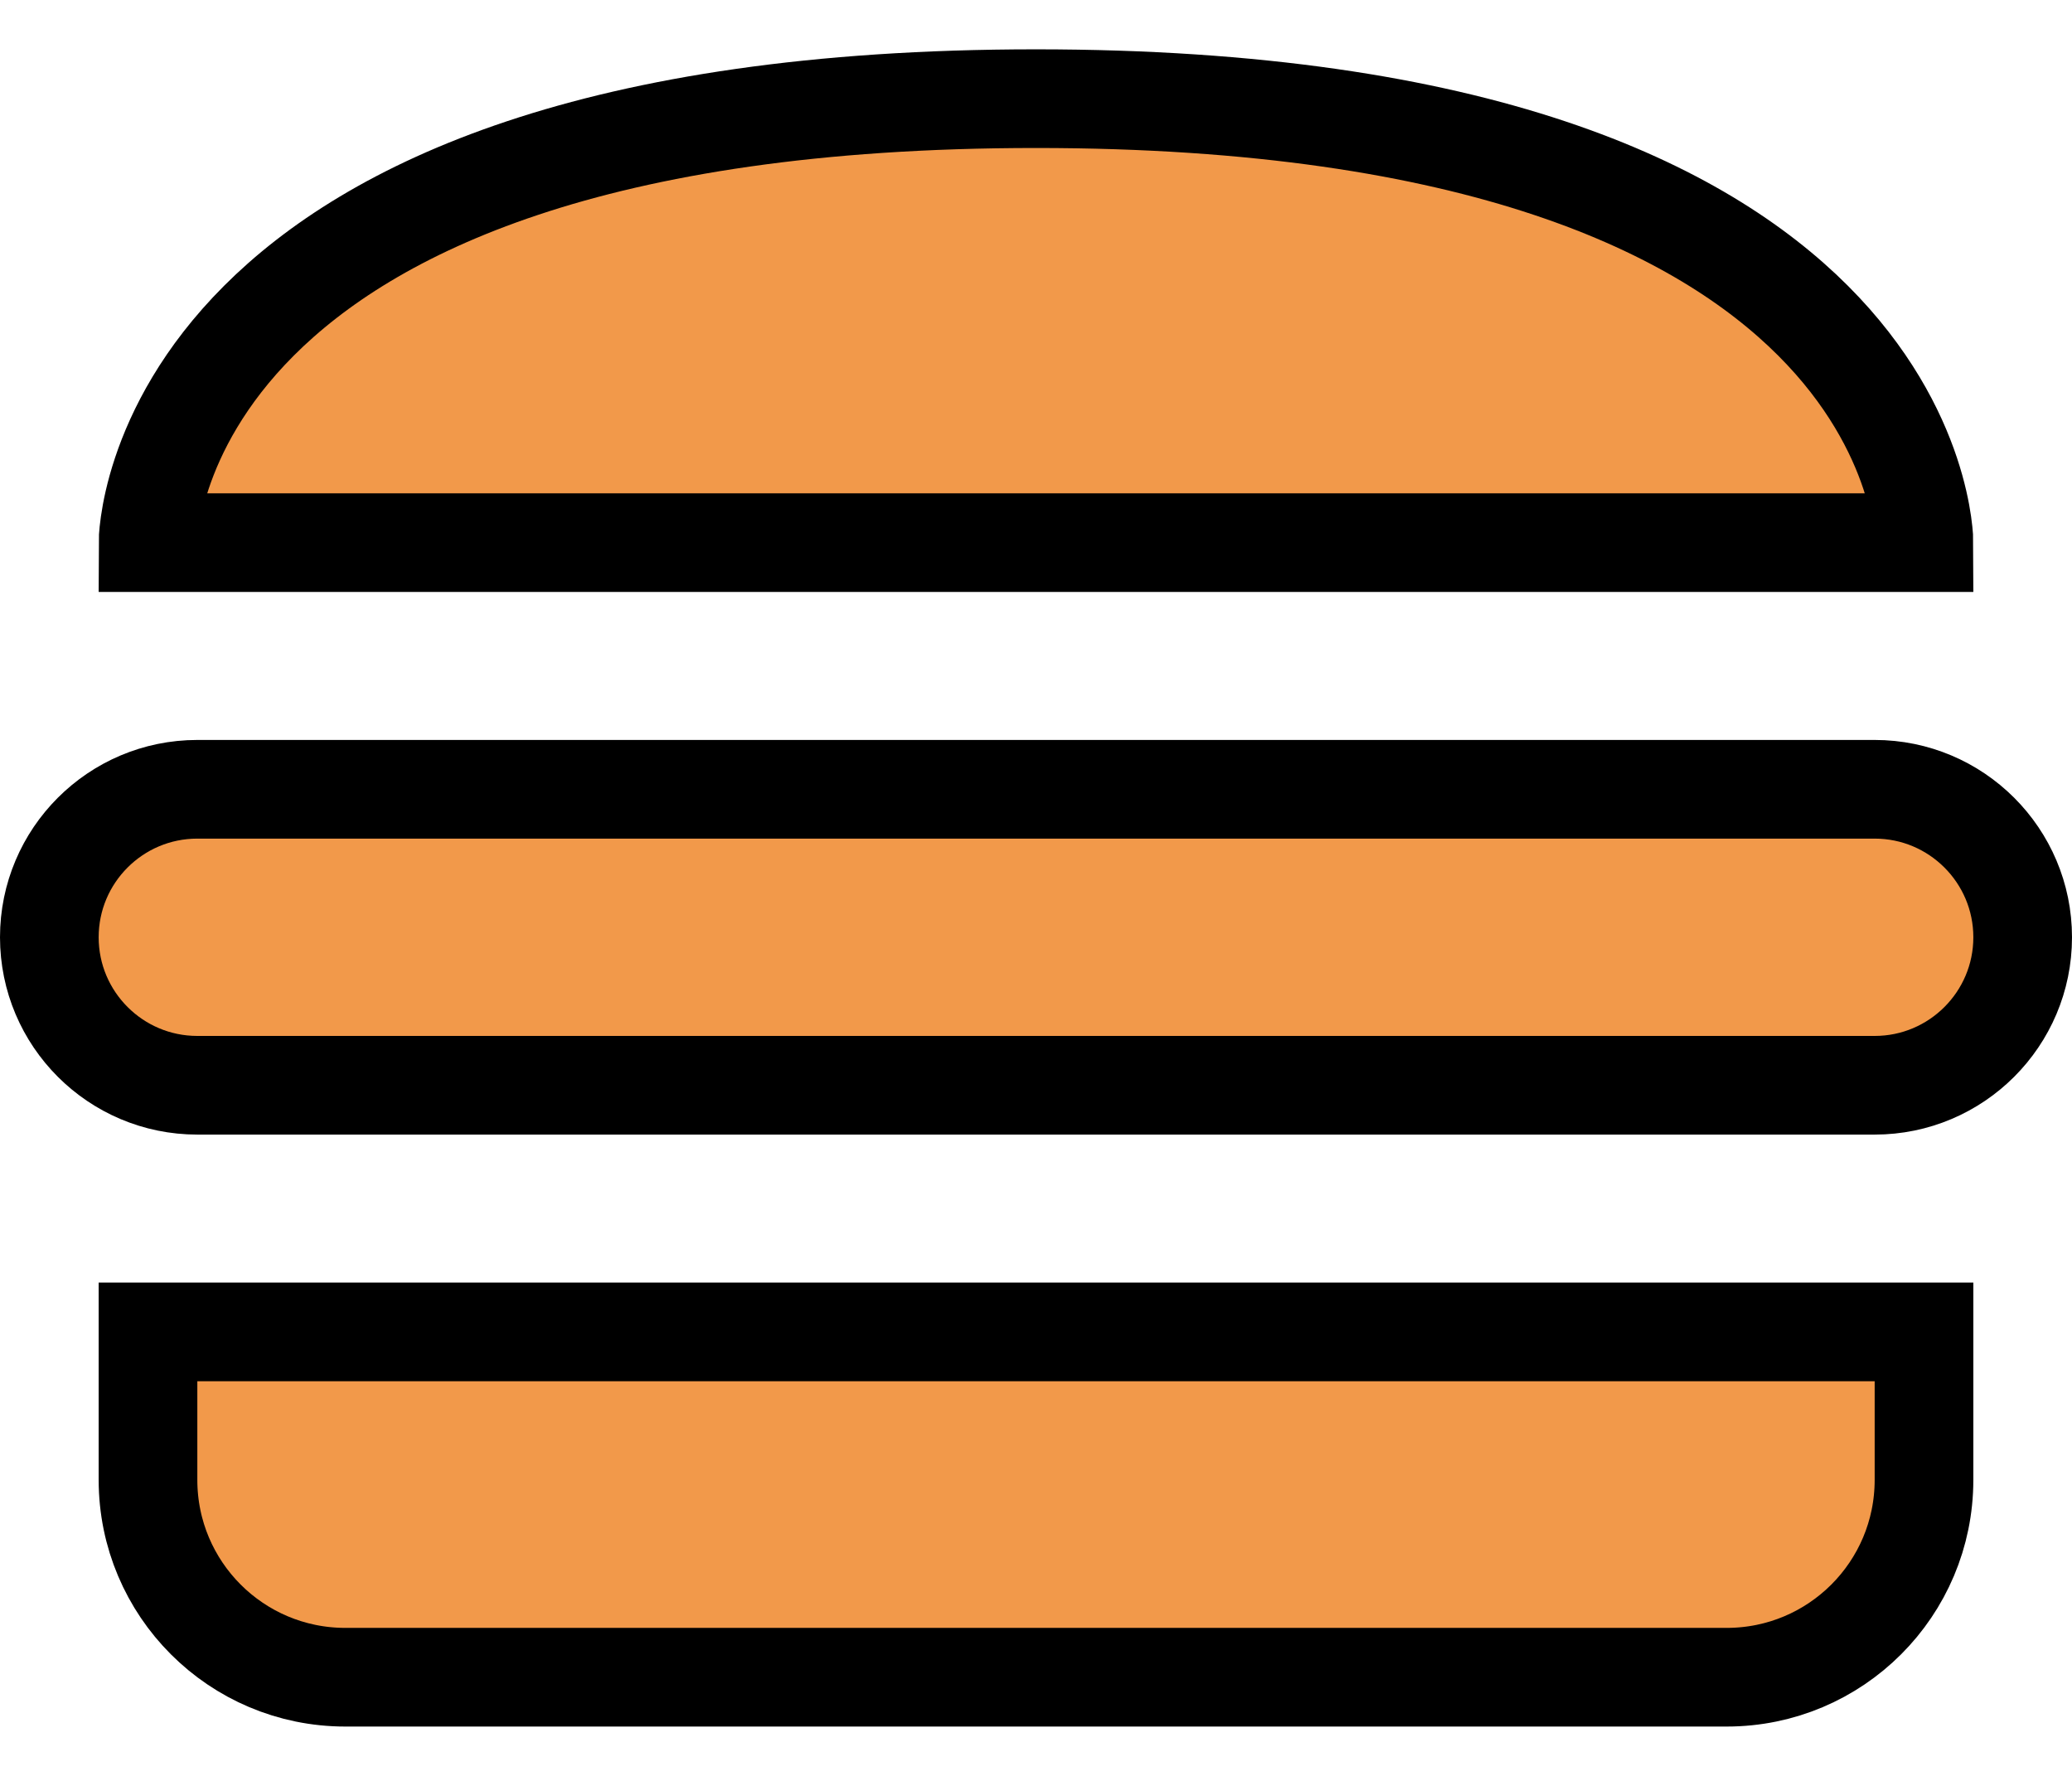
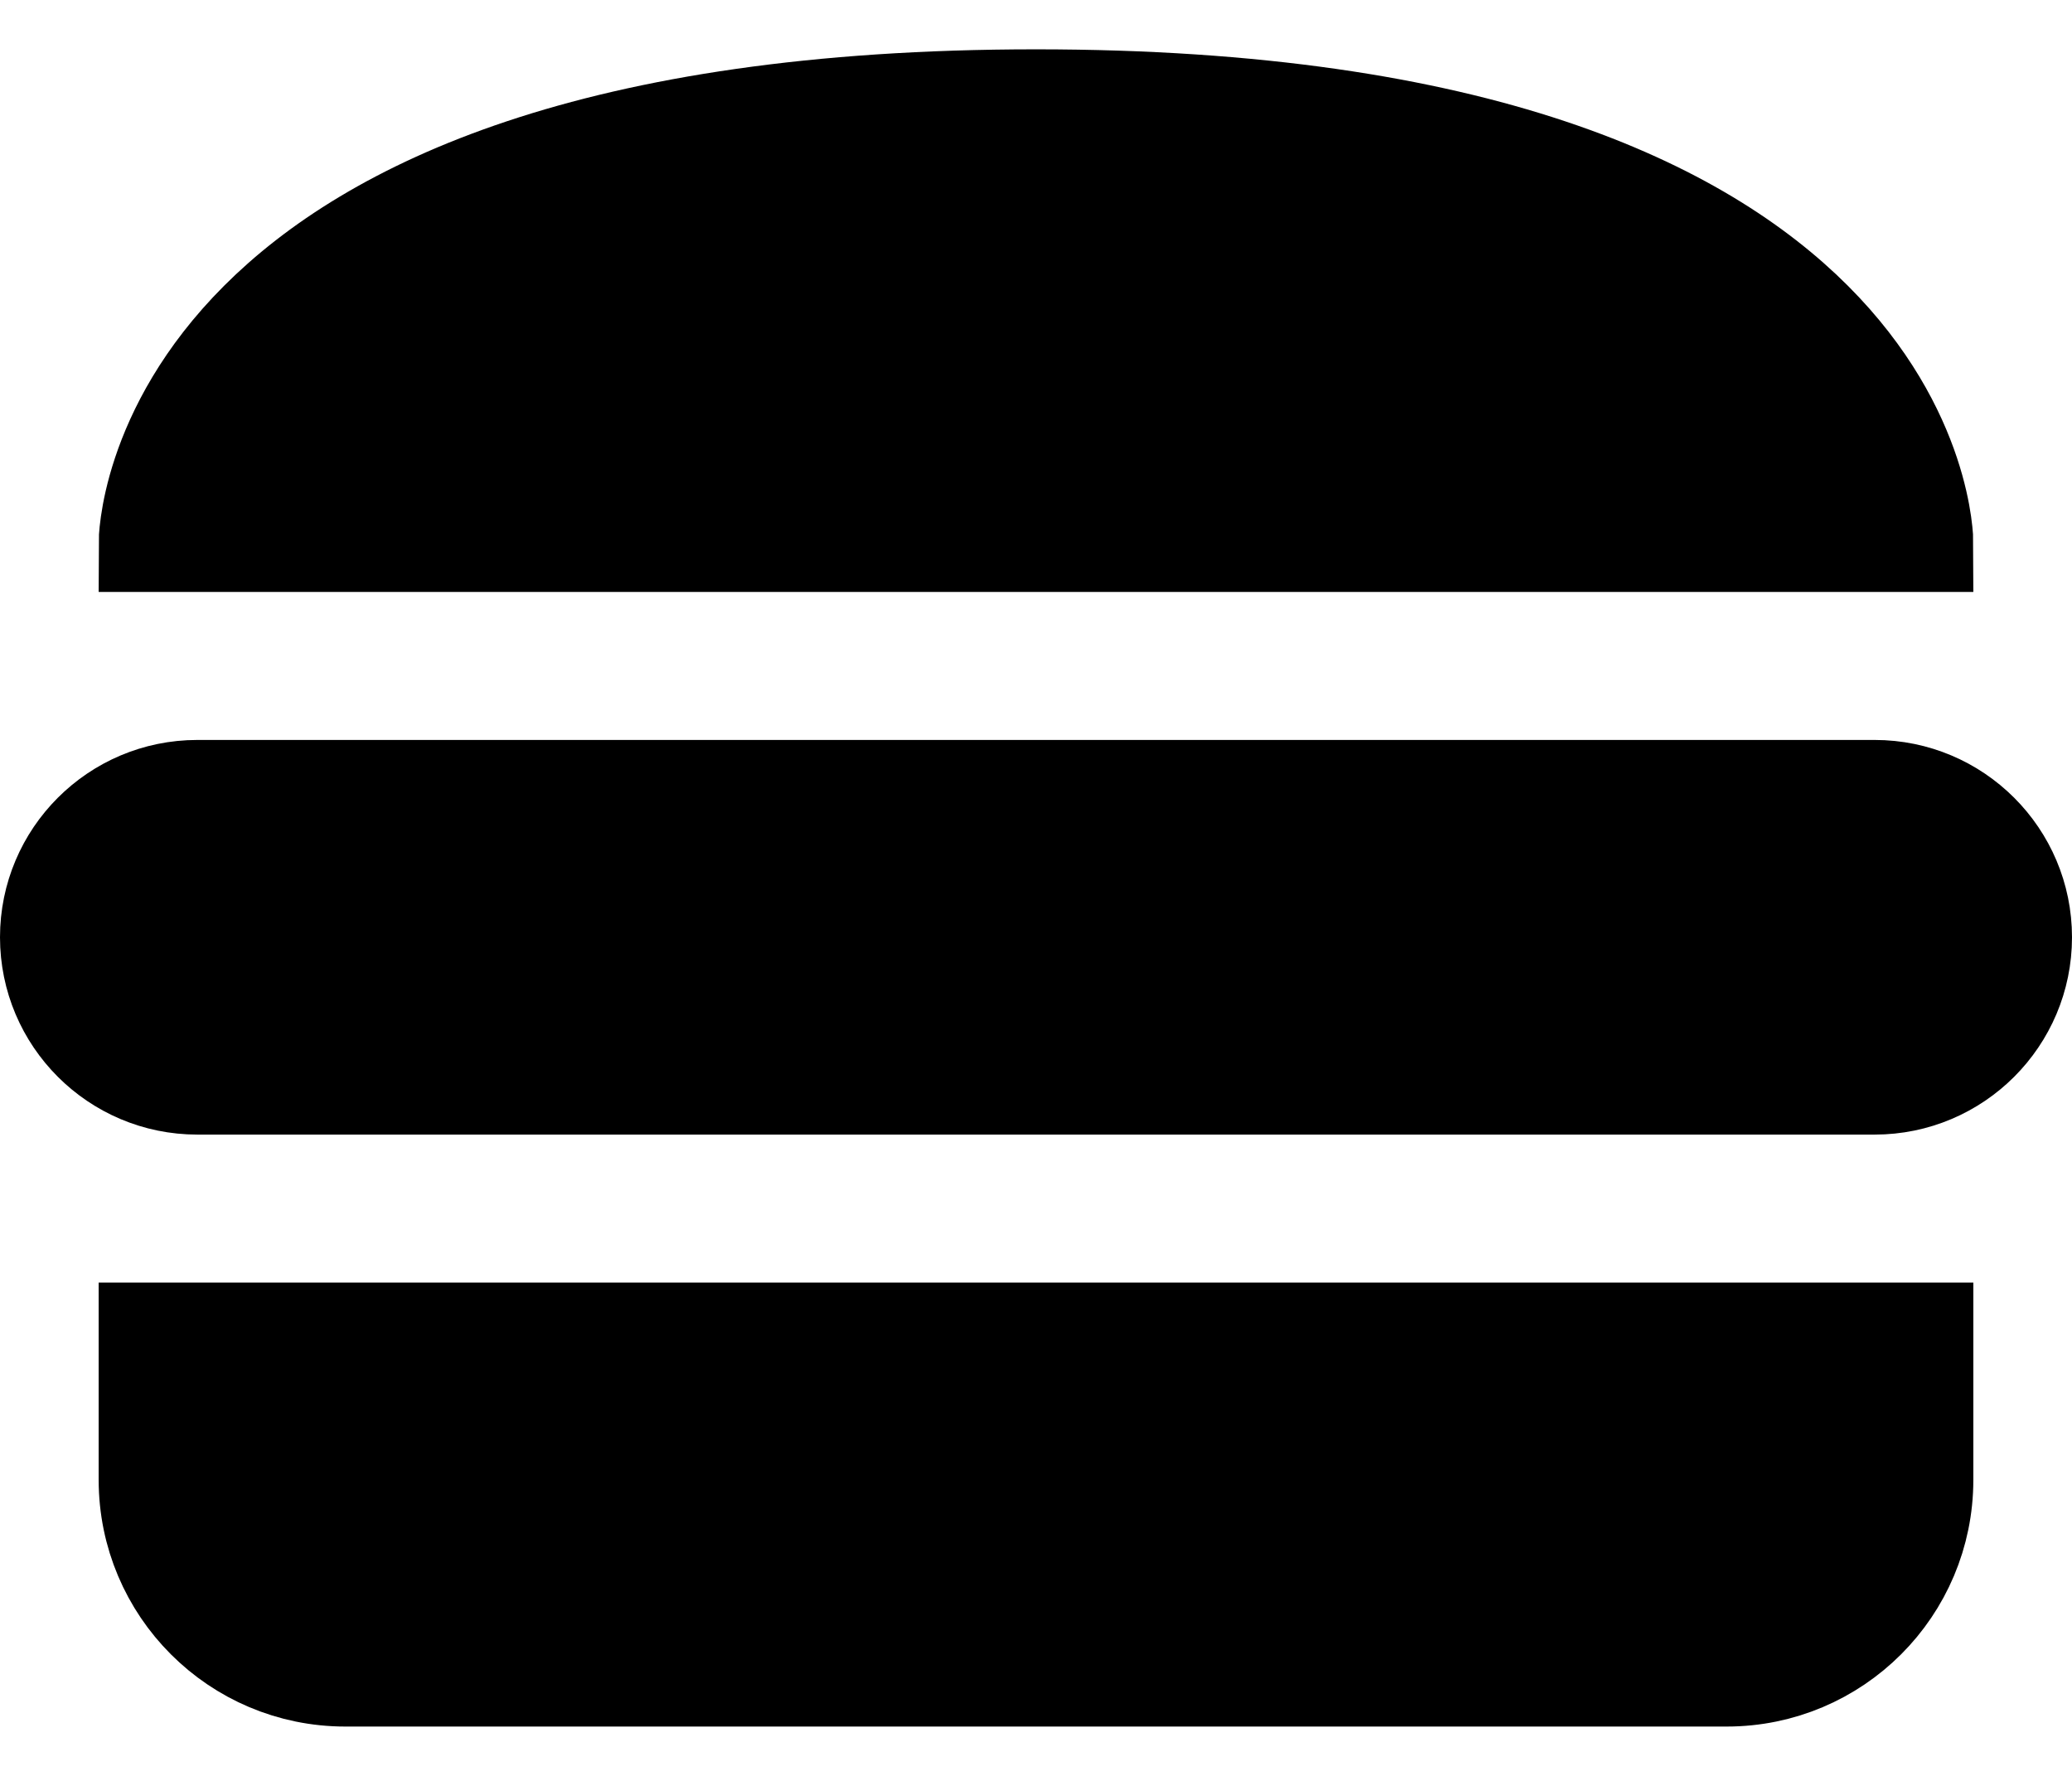
<svg xmlns="http://www.w3.org/2000/svg" width="21" height="18" viewBox="0 0 21 18" fill="none">
  <g id="Vector 8">
-     <path d="M10.5 1C1.5 1 1.5 5.5 1.5 5.5H6H10.5H19.5C19.5 5.5 19.5 1 10.5 1Z" fill="#F2994A" />
-     <path d="M19.5 15V13.5H10.5H1.5V15C1.5 16.105 2.395 17 3.5 17H10.5H17.5C18.605 17 19.5 16.105 19.5 15Z" fill="#F2994A" />
-     <path d="M10.5 8H2C1.172 8 0.5 8.672 0.5 9.5C0.5 10.328 1.172 11 2 11H10.5H19C19.828 11 20.5 10.328 20.5 9.5C20.5 8.672 19.828 8 19 8H15.5H10.5Z" fill="#F2994A" />
+     <path d="M10.5 1C1.5 1 1.5 5.5 1.5 5.5H6H10.5H19.5C19.5 5.5 19.5 1 10.5 1Z" fill="black" />
+     <path d="M19.5 15V13.5H10.5H1.5V15C1.5 16.105 2.395 17 3.5 17H10.5H17.5C18.605 17 19.5 16.105 19.5 15Z" fill="black" />
+     <path d="M10.5 8H2C1.172 8 0.5 8.672 0.5 9.5C0.5 10.328 1.172 11 2 11H10.5H19C19.828 11 20.5 10.328 20.5 9.5C20.5 8.672 19.828 8 19 8H15.5H10.5Z" fill="black" />
    <path d="M10.5 1C1.5 1 1.5 5.5 1.5 5.5H6H10.5H19.5C19.5 5.5 19.5 1 10.5 1Z" stroke="black" />
    <path d="M19.5 15V13.5H10.5H1.5V15C1.5 16.105 2.395 17 3.5 17H10.5H17.5C18.605 17 19.5 16.105 19.5 15Z" stroke="black" />
    <path d="M10.5 8H2C1.172 8 0.5 8.672 0.5 9.5C0.5 10.328 1.172 11 2 11H10.5H19C19.828 11 20.5 10.328 20.5 9.5C20.5 8.672 19.828 8 19 8H15.5H10.5Z" stroke="black" />
  </g>
</svg>
